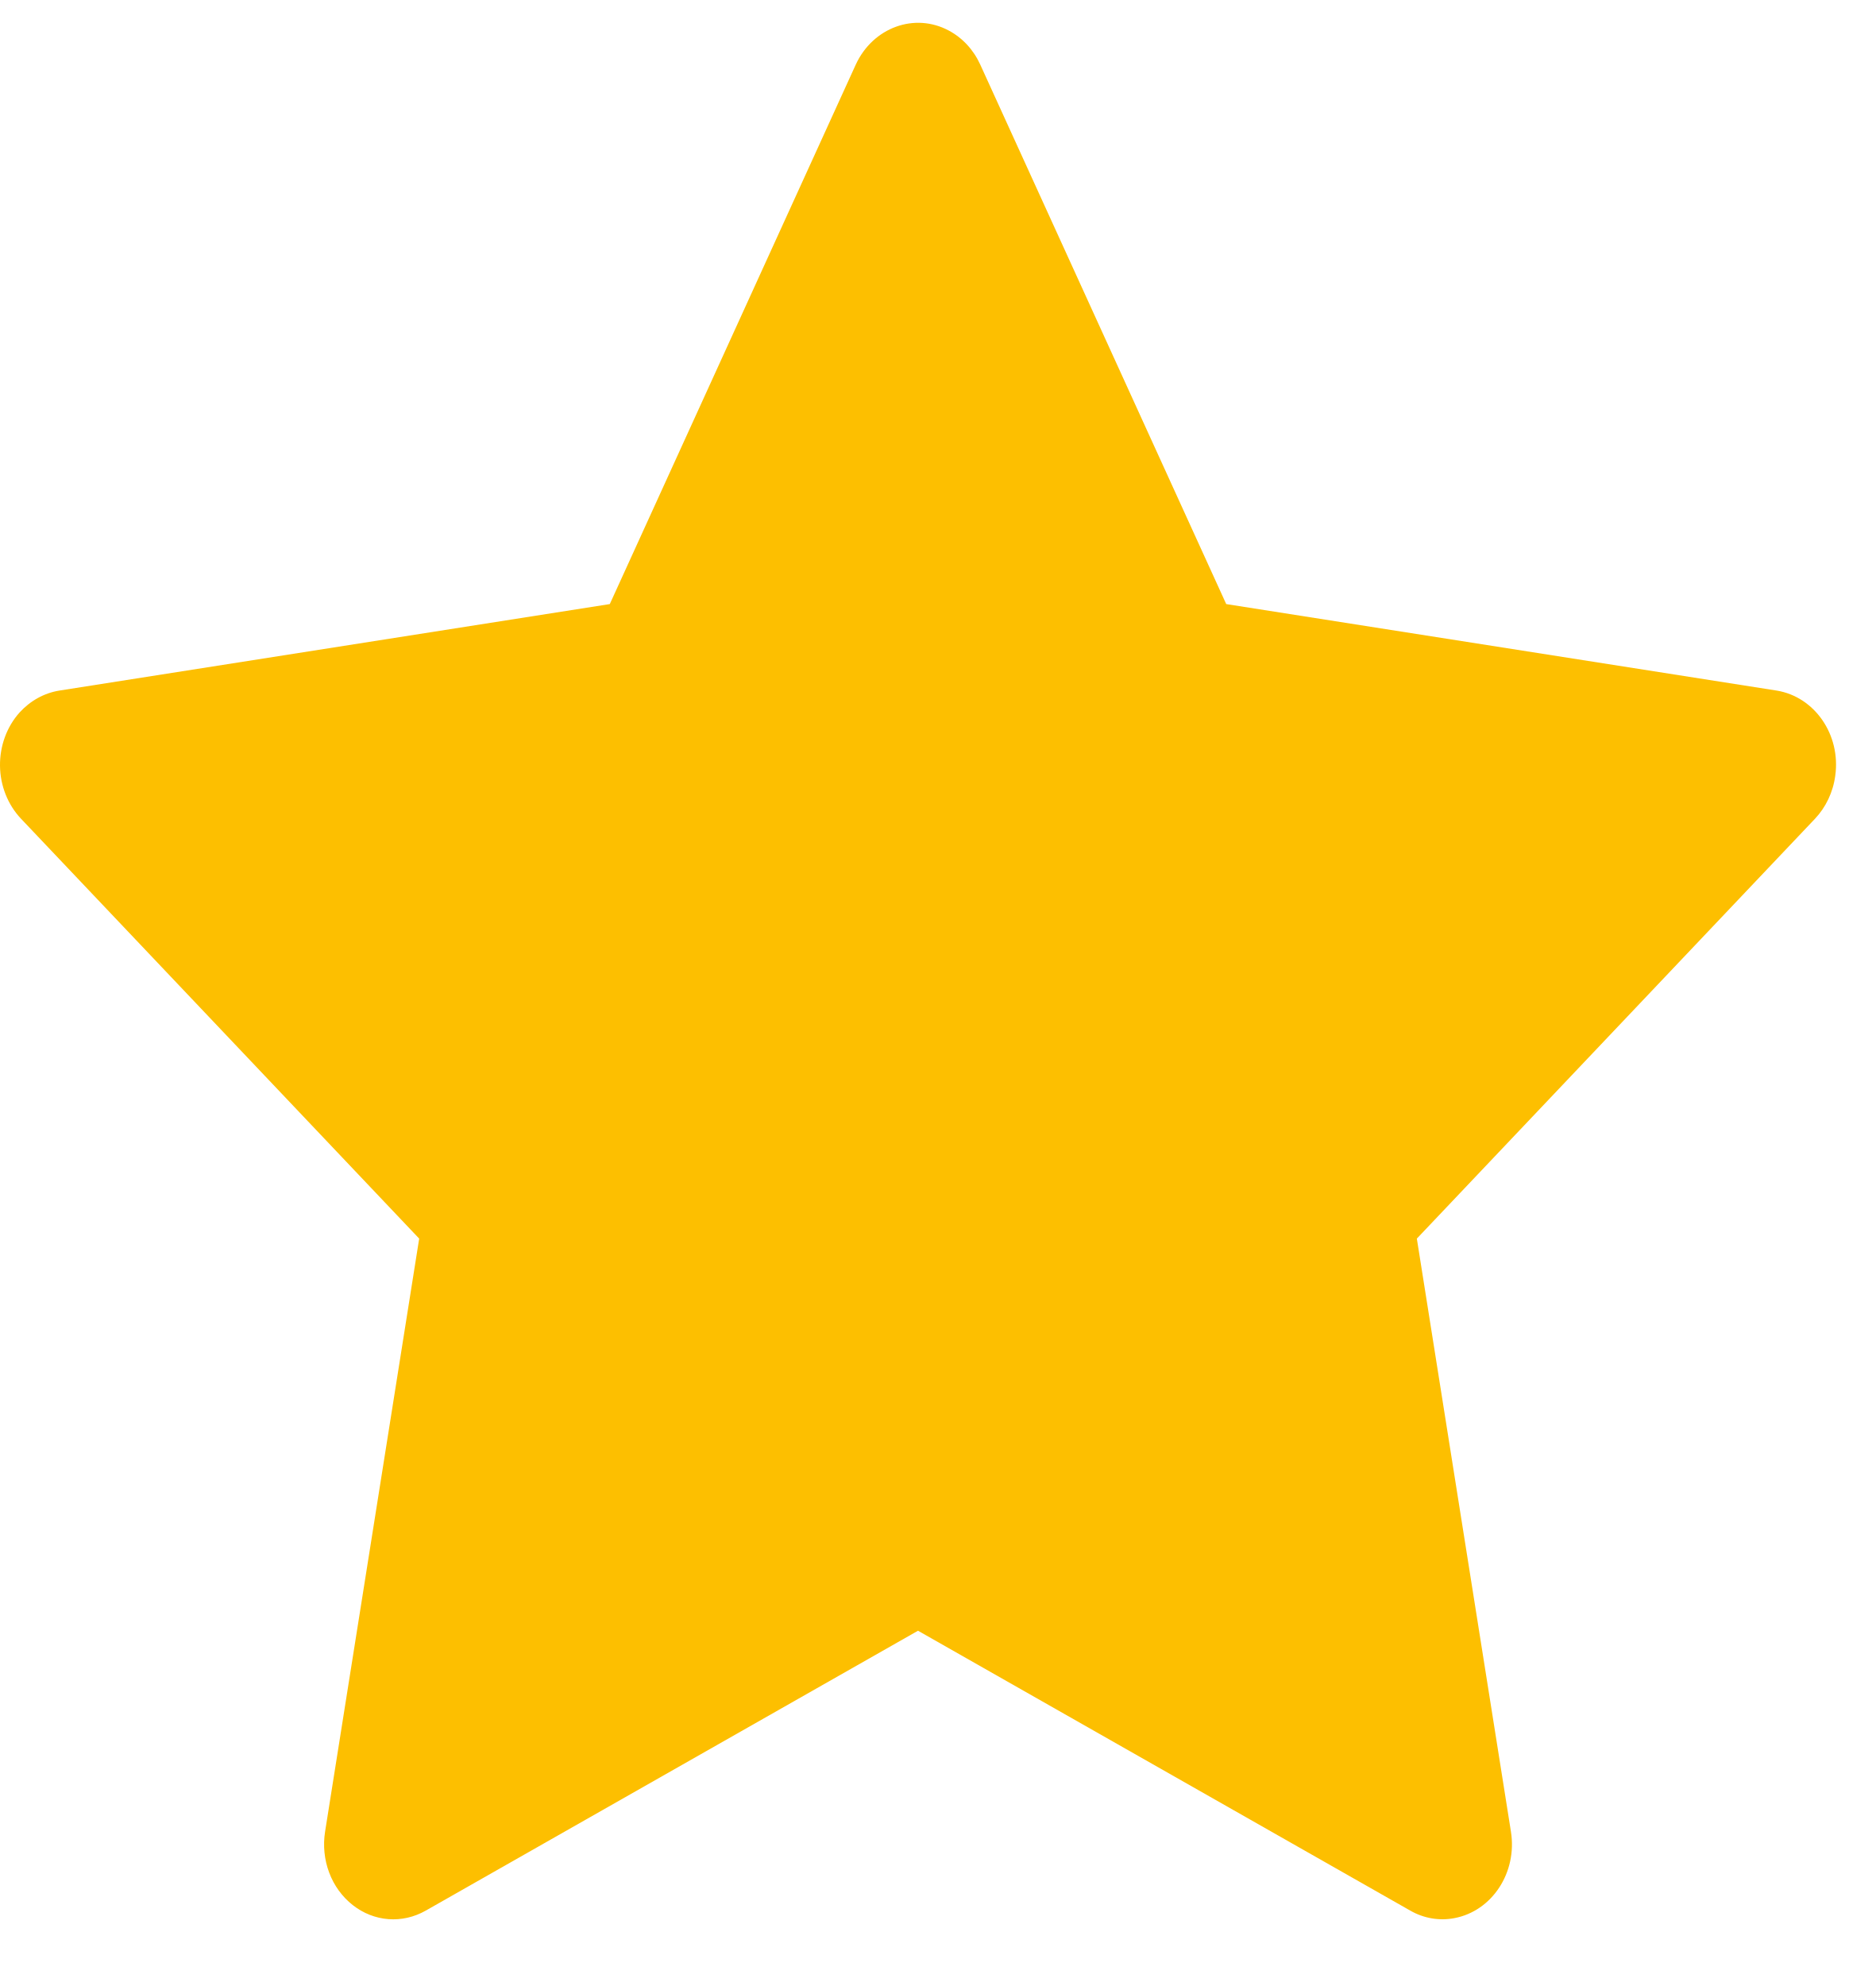
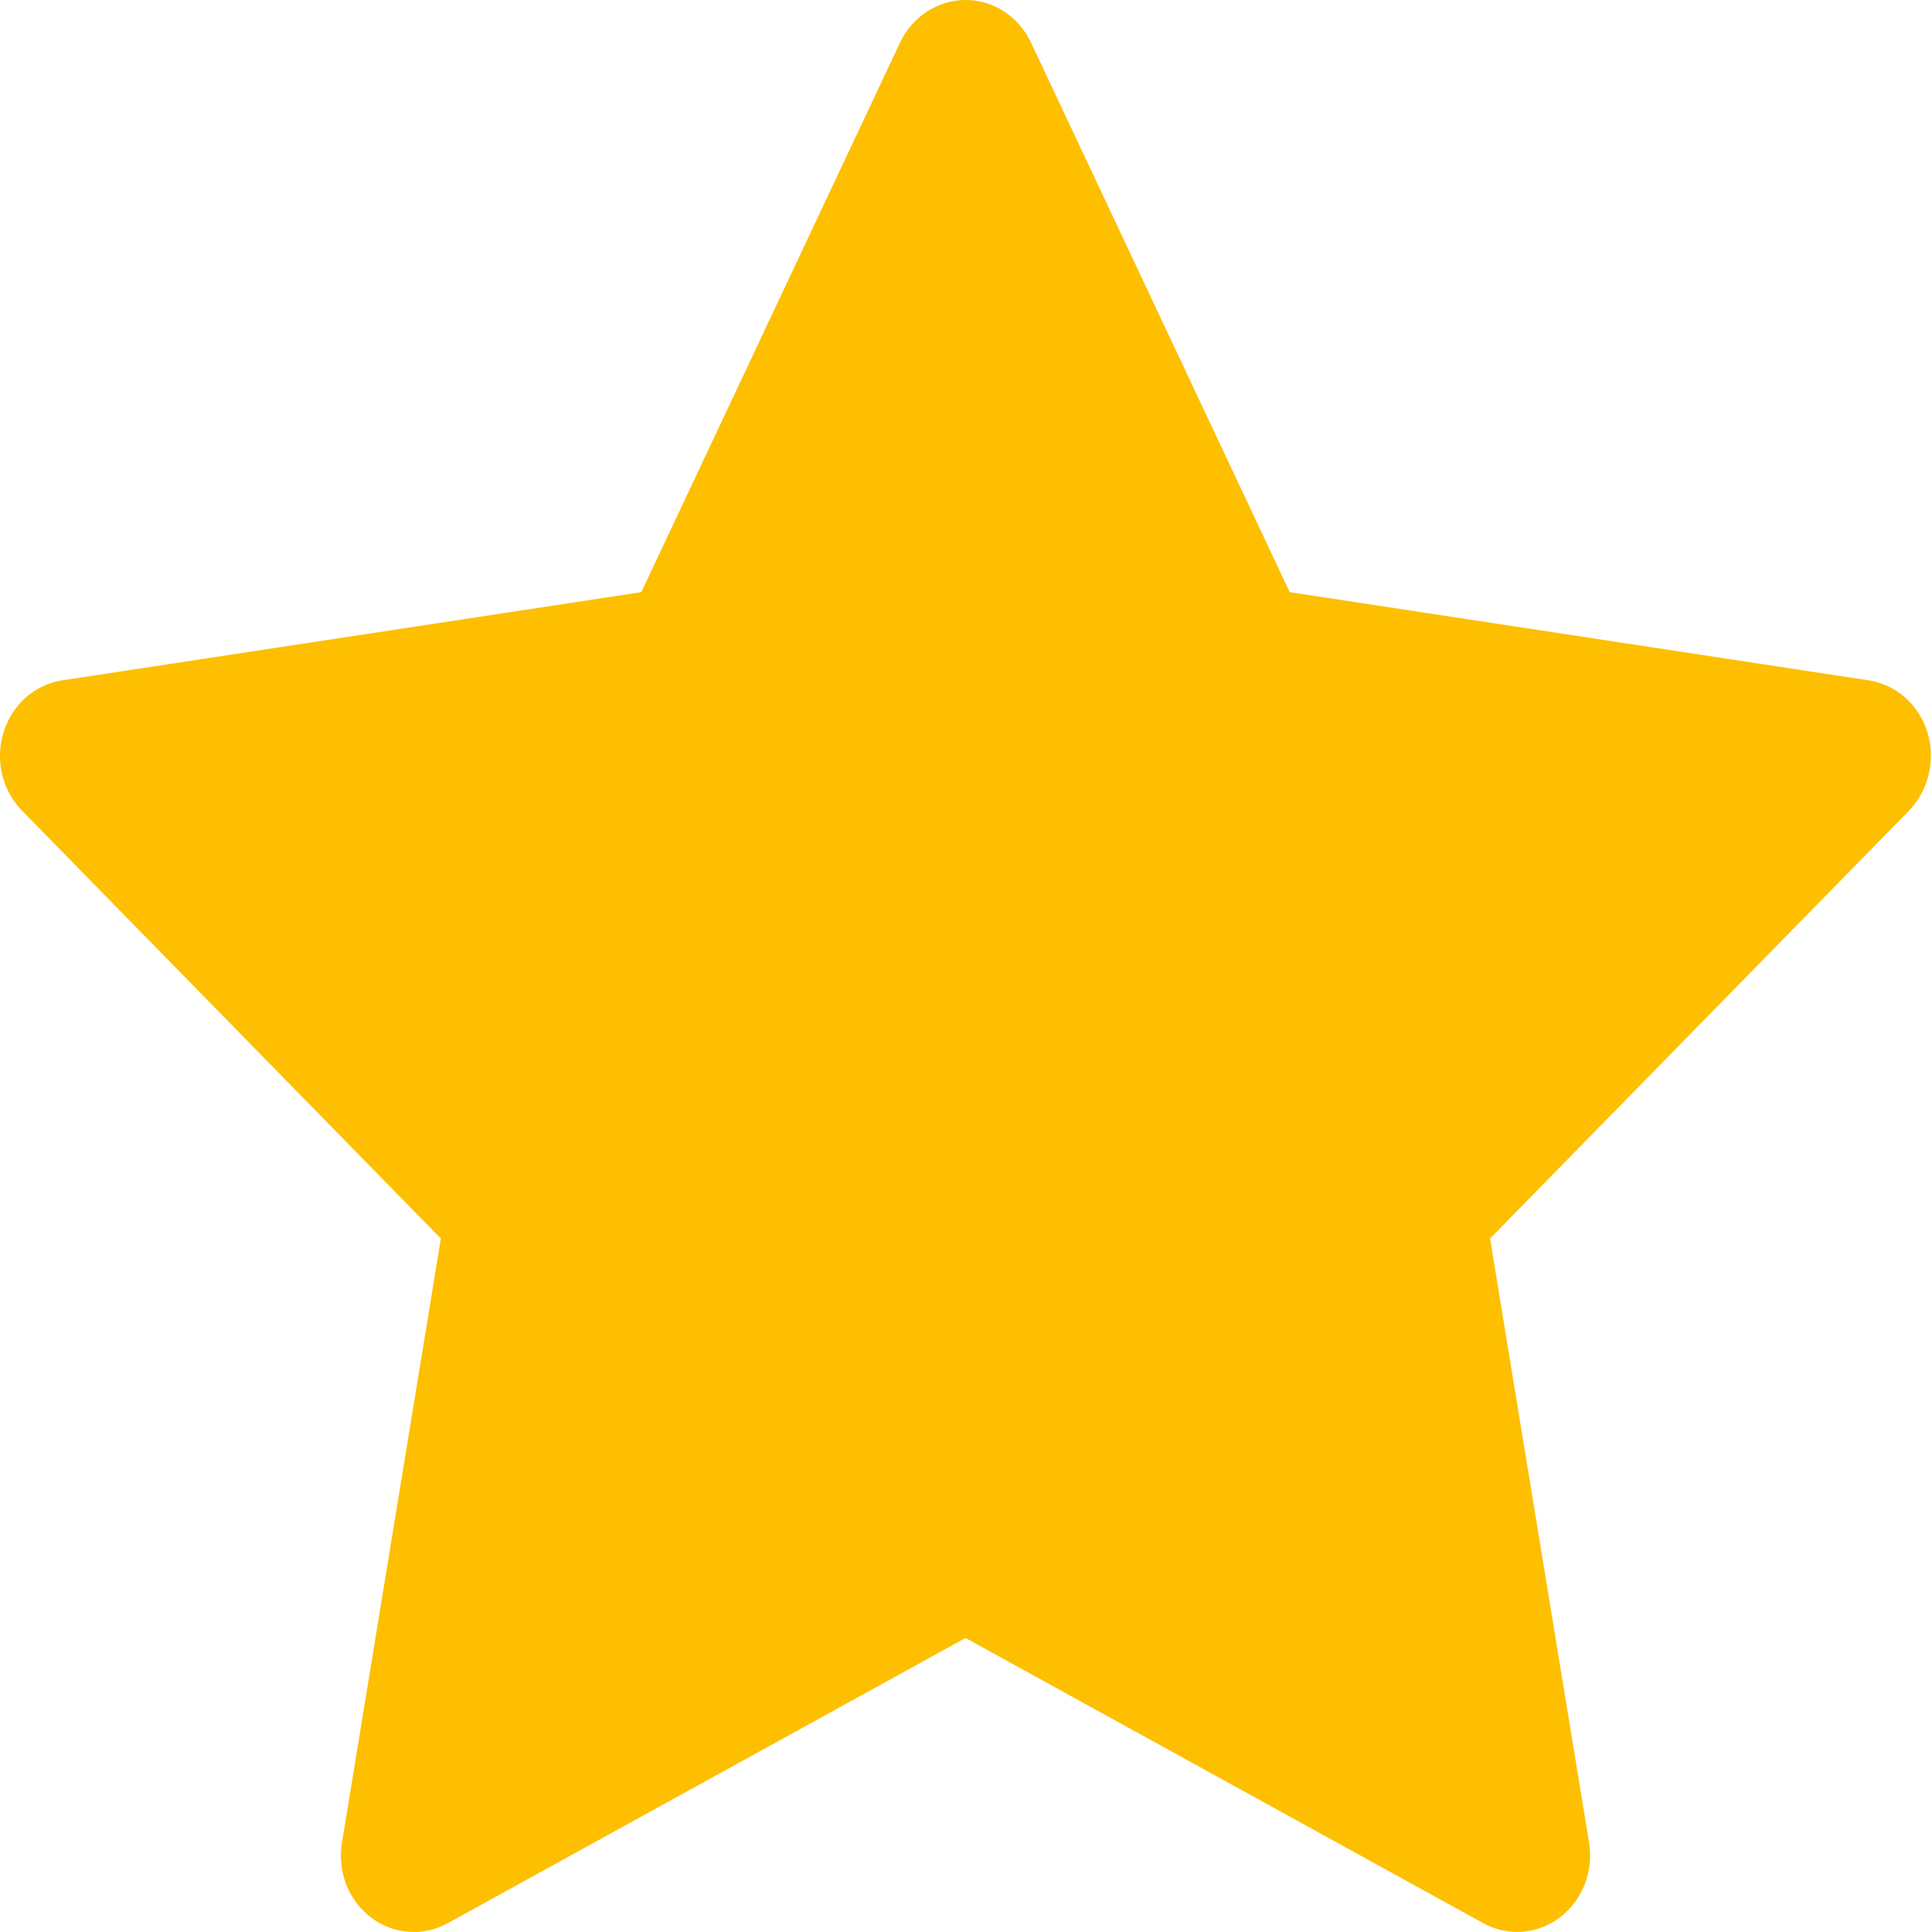
- <svg xmlns="http://www.w3.org/2000/svg" width="17" height="18" viewBox="0 0 17 18" fill="none">
-   <path d="M16.106 6.259L11.116 5.475L8.886 0.585C8.825 0.451 8.725 0.343 8.601 0.277C8.291 0.111 7.913 0.249 7.758 0.585L5.528 5.475L0.538 6.259C0.401 6.281 0.275 6.351 0.178 6.457C0.062 6.586 -0.002 6.76 0 6.941C0.002 7.121 0.071 7.294 0.19 7.42L3.8 11.226L2.947 16.601C2.927 16.726 2.94 16.855 2.984 16.972C3.028 17.09 3.102 17.191 3.197 17.266C3.292 17.341 3.404 17.385 3.521 17.394C3.638 17.403 3.755 17.376 3.859 17.317L8.322 14.78L12.785 17.317C12.907 17.387 13.048 17.411 13.184 17.385C13.526 17.321 13.756 16.971 13.697 16.601L12.844 11.226L16.454 7.42C16.552 7.316 16.617 7.18 16.637 7.031C16.689 6.659 16.45 6.315 16.106 6.259V6.259Z" fill="#FDBF00" />
+ <svg xmlns="http://www.w3.org/2000/svg" width="16" height="16" viewBox="0 0 16 16" fill="none">
+   <path d="M15.474 5.634L10.681 4.904L8.538 0.352C8.479 0.228 8.383 0.127 8.264 0.065C7.965 -0.089 7.603 0.04 7.454 0.352L5.311 4.904L0.517 5.634C0.385 5.654 0.264 5.719 0.171 5.818C0.06 5.938 -0.002 6.101 5.31422e-05 6.269C0.002 6.437 0.068 6.597 0.183 6.714L3.651 10.257L2.832 15.26C2.813 15.377 2.825 15.496 2.867 15.606C2.91 15.715 2.98 15.81 3.072 15.879C3.163 15.949 3.271 15.99 3.383 15.998C3.496 16.007 3.608 15.982 3.708 15.927L7.996 13.565L12.284 15.927C12.401 15.992 12.537 16.014 12.667 15.99C12.995 15.931 13.216 15.604 13.16 15.26L12.34 10.257L15.809 6.714C15.903 6.617 15.965 6.491 15.984 6.352C16.035 6.006 15.805 5.685 15.474 5.634V5.634Z" fill="#FDBF00" />
</svg>
